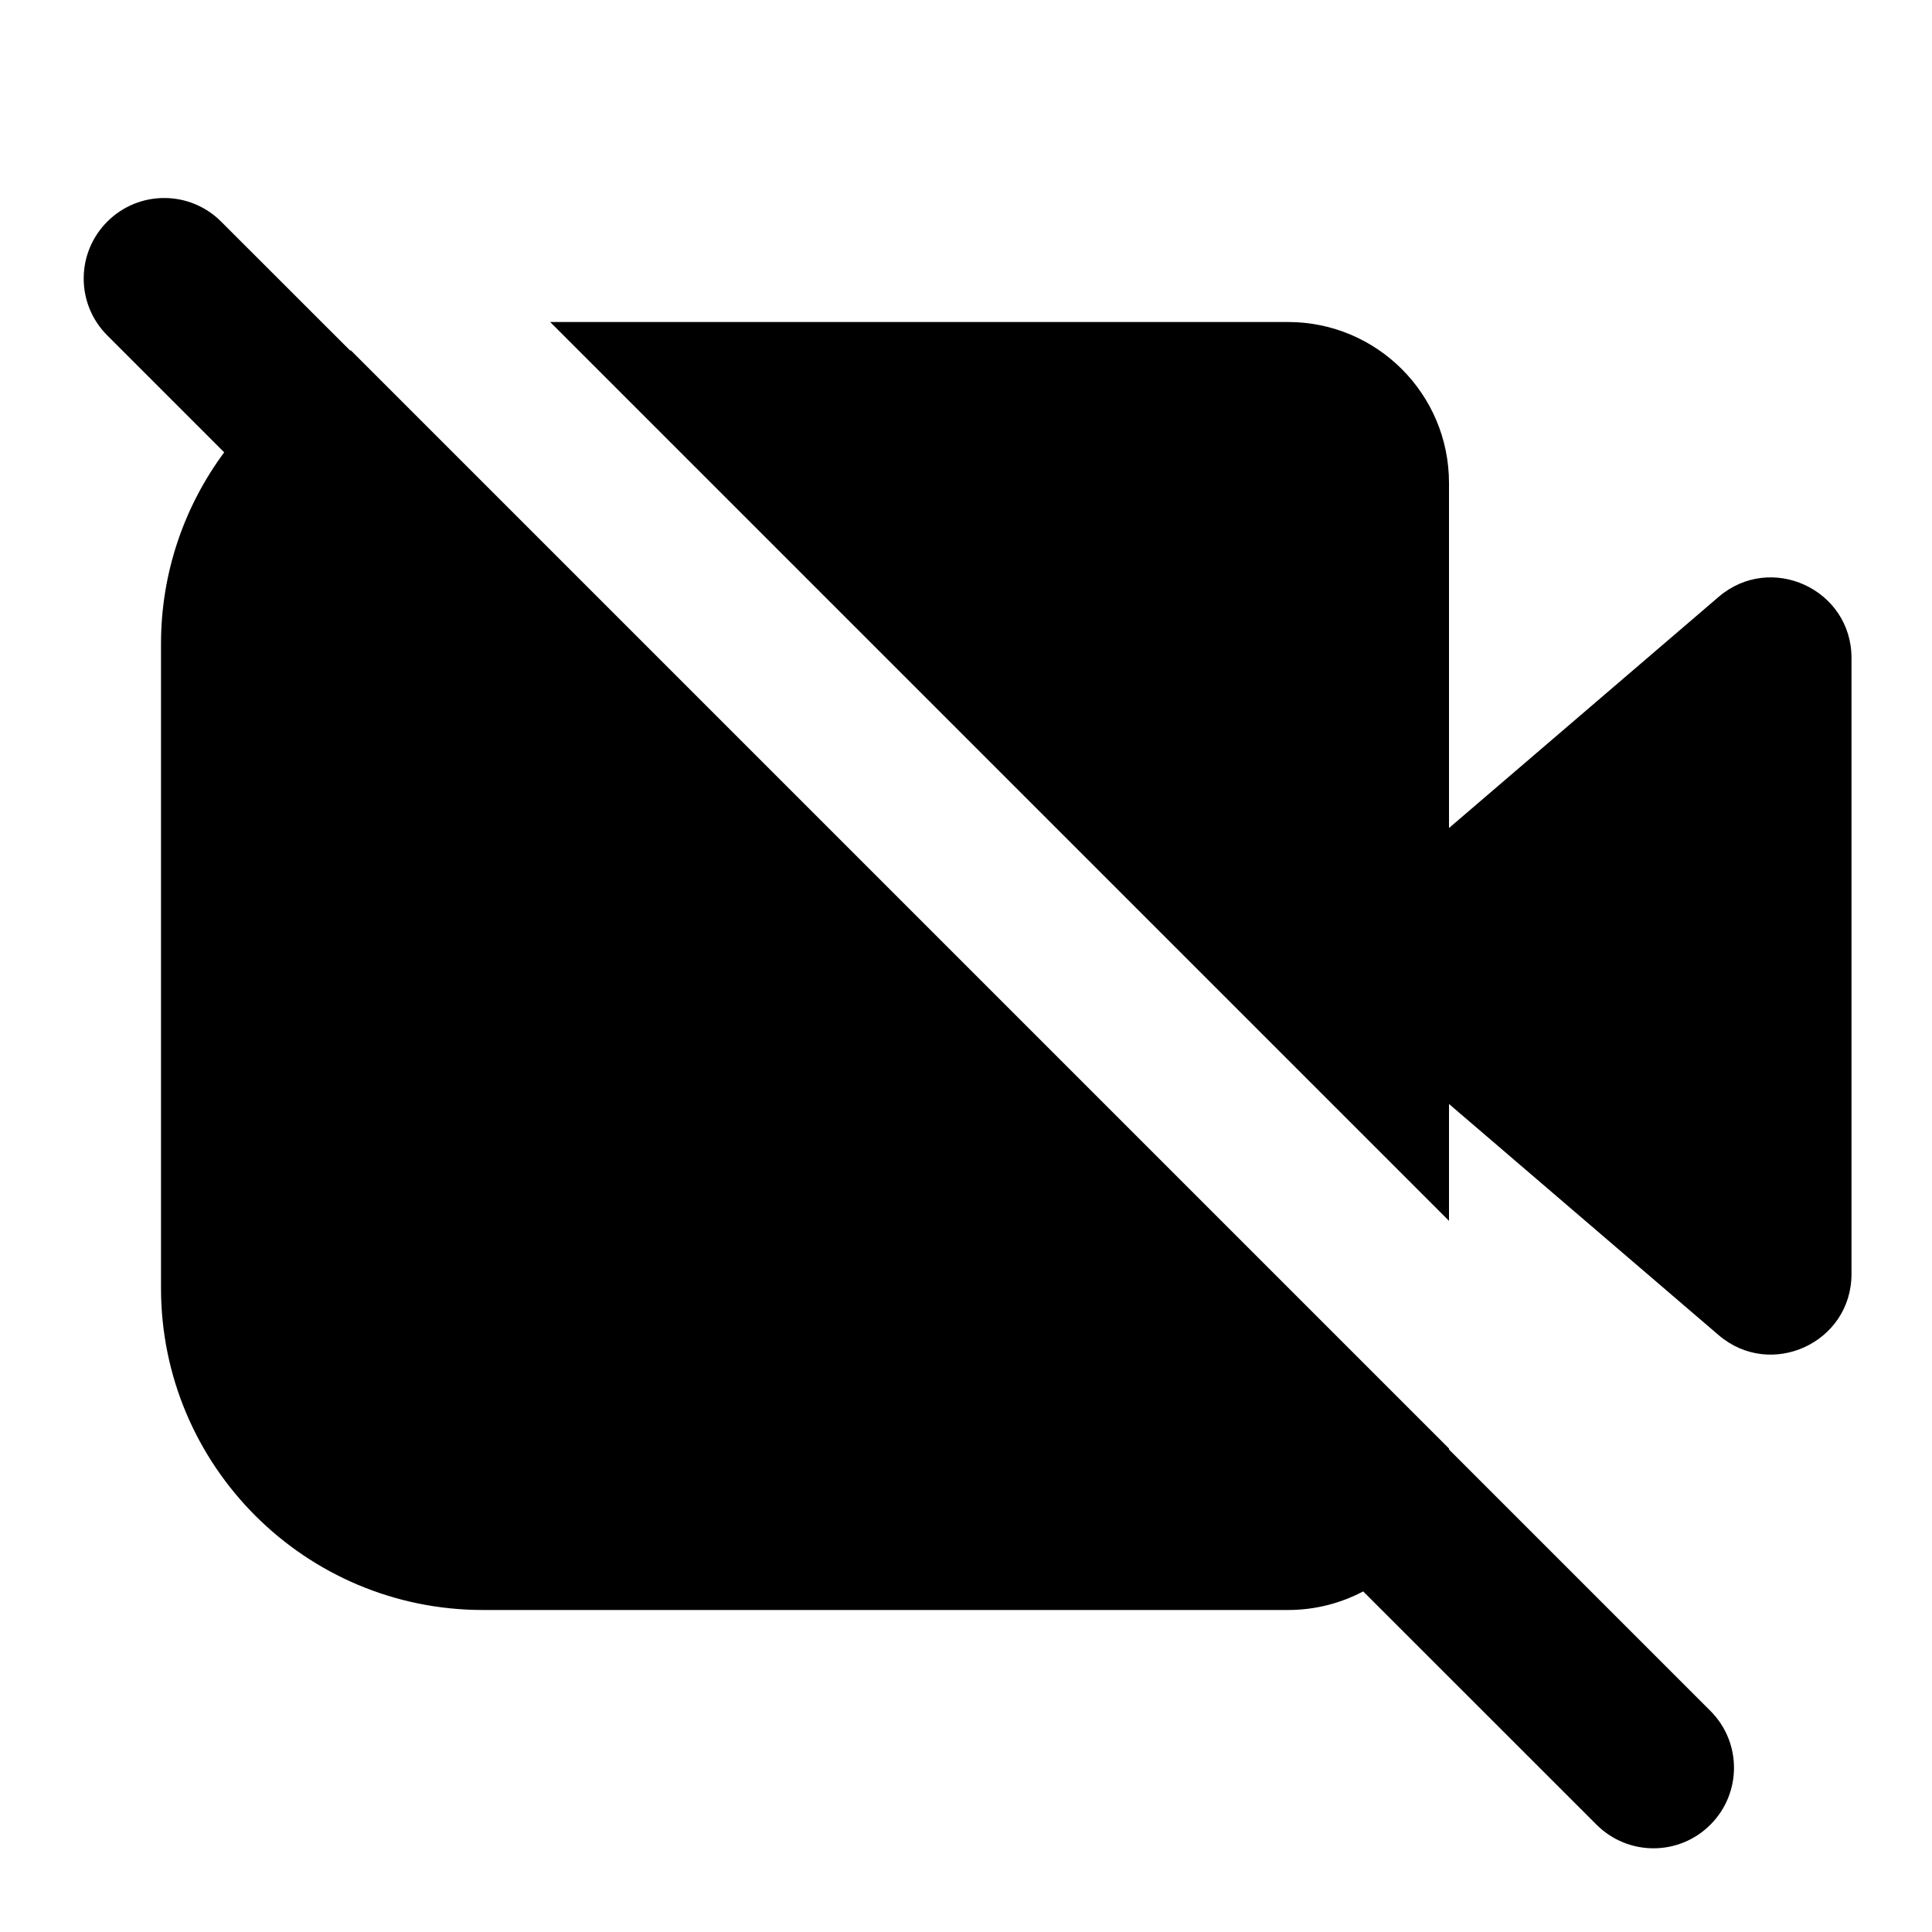
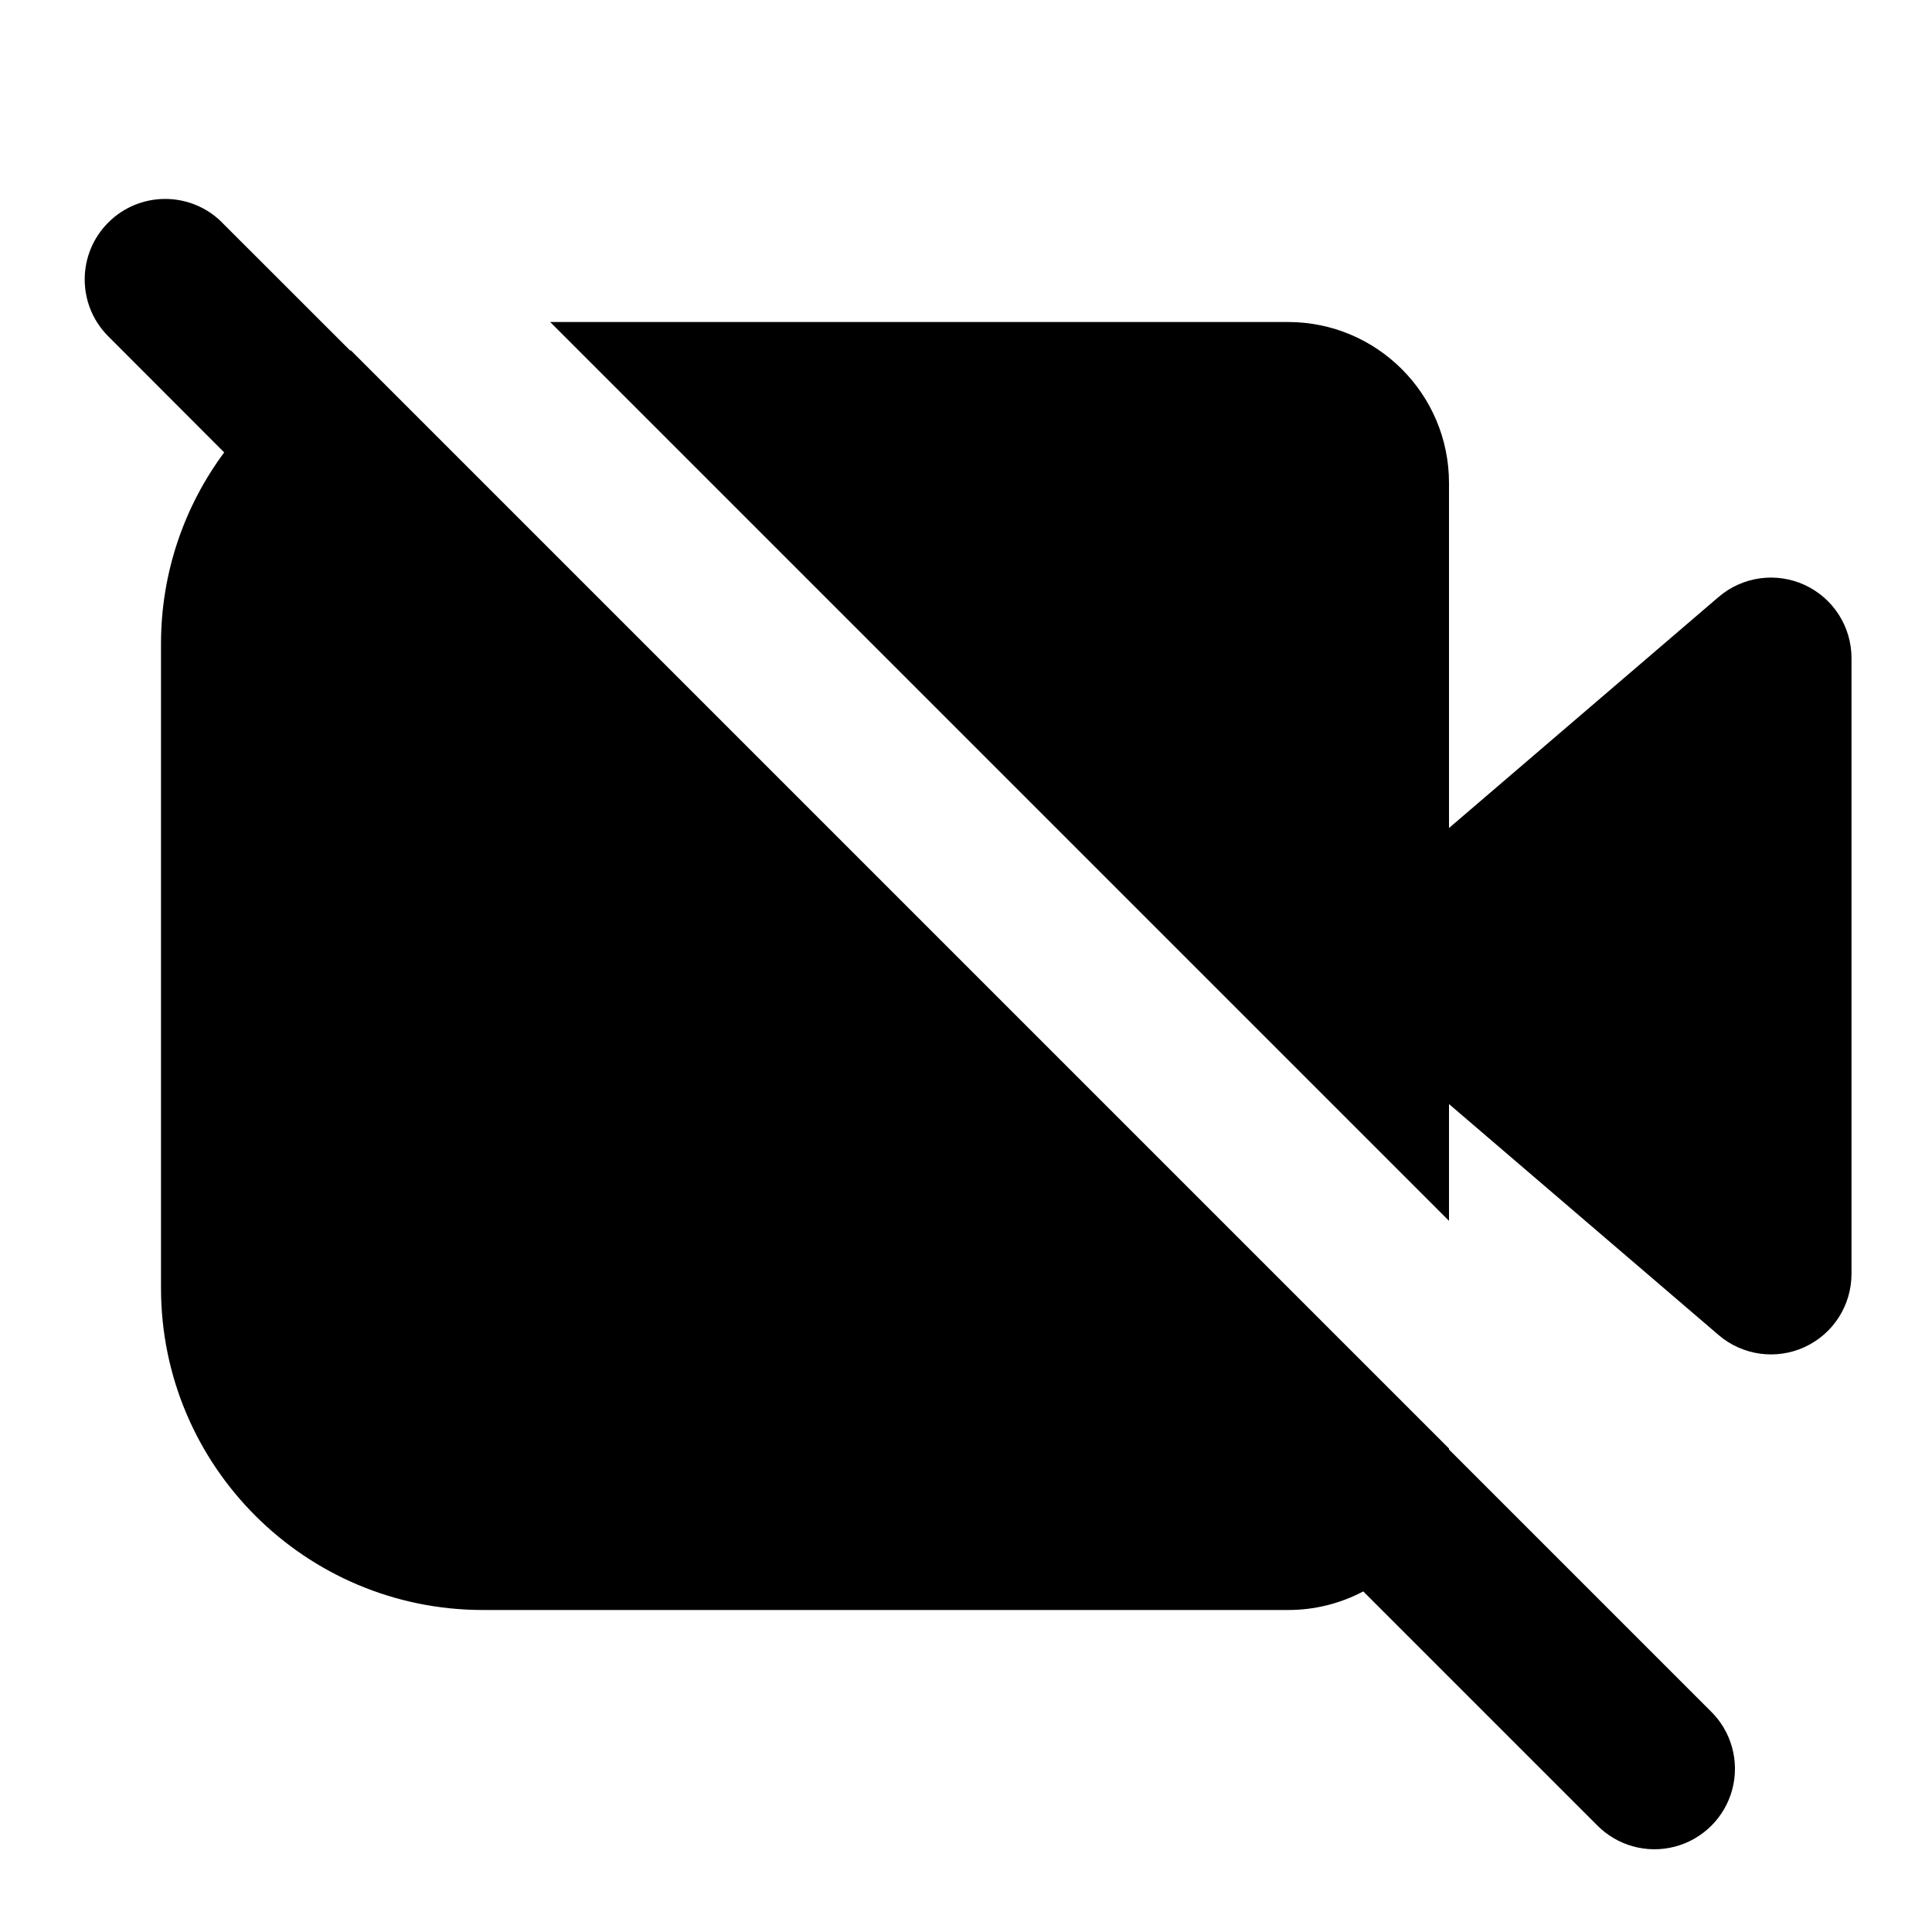
- <svg xmlns="http://www.w3.org/2000/svg" width="24" height="24" viewBox="0 0 24 24" fill="none">
-   <path d="M2.747 2.753L4.35 4.355C4.352 4.354 4.355 4.353 4.358 4.352L18 17.994V18L18 18.006L21.247 21.253C21.638 21.643 21.638 22.277 21.247 22.667C20.857 23.058 20.224 23.058 19.833 22.667L16.934 19.769C16.656 19.916 16.338 20 16 20H6C3.791 20 2 18.209 2 16V8C2 7.108 2.292 6.285 2.785 5.619L1.333 4.167C0.942 3.777 0.942 3.143 1.333 2.753C1.723 2.362 2.357 2.362 2.747 2.753Z" fill="currentColor" />
-   <path d="M18 15.166L6.834 4H16C17.105 4 18 4.895 18 6V10.286L21.349 7.415C21.998 6.859 23 7.32 23 8.174V15.826C23 16.68 21.998 17.141 21.349 16.585L18 13.714V15.166Z" fill="currentColor" />
+ <svg xmlns="http://www.w3.org/2000/svg" width="24" height="24" fill="currentColor" viewBox="0 0 24 24">
+   <path d="M2.747 2.753 4.35 4.355l.008-.003L18 17.994v.012l3.247 3.247a1 1 0 1 1-1.414 1.414l-2.898-2.898A1.99 1.99 0 0 1 16 20H6a4 4 0 0 1-4-4V8c0-.892.292-1.715.785-2.38L1.333 4.166a1 1 0 0 1 1.414-1.414ZM18 15.166 6.834 4H16a2 2 0 0 1 2 2v4.286l3.35-2.871a1 1 0 0 1 1.65.76v7.65a1 1 0 0 1-1.65.76L18 13.715v1.45Z" />
</svg>
